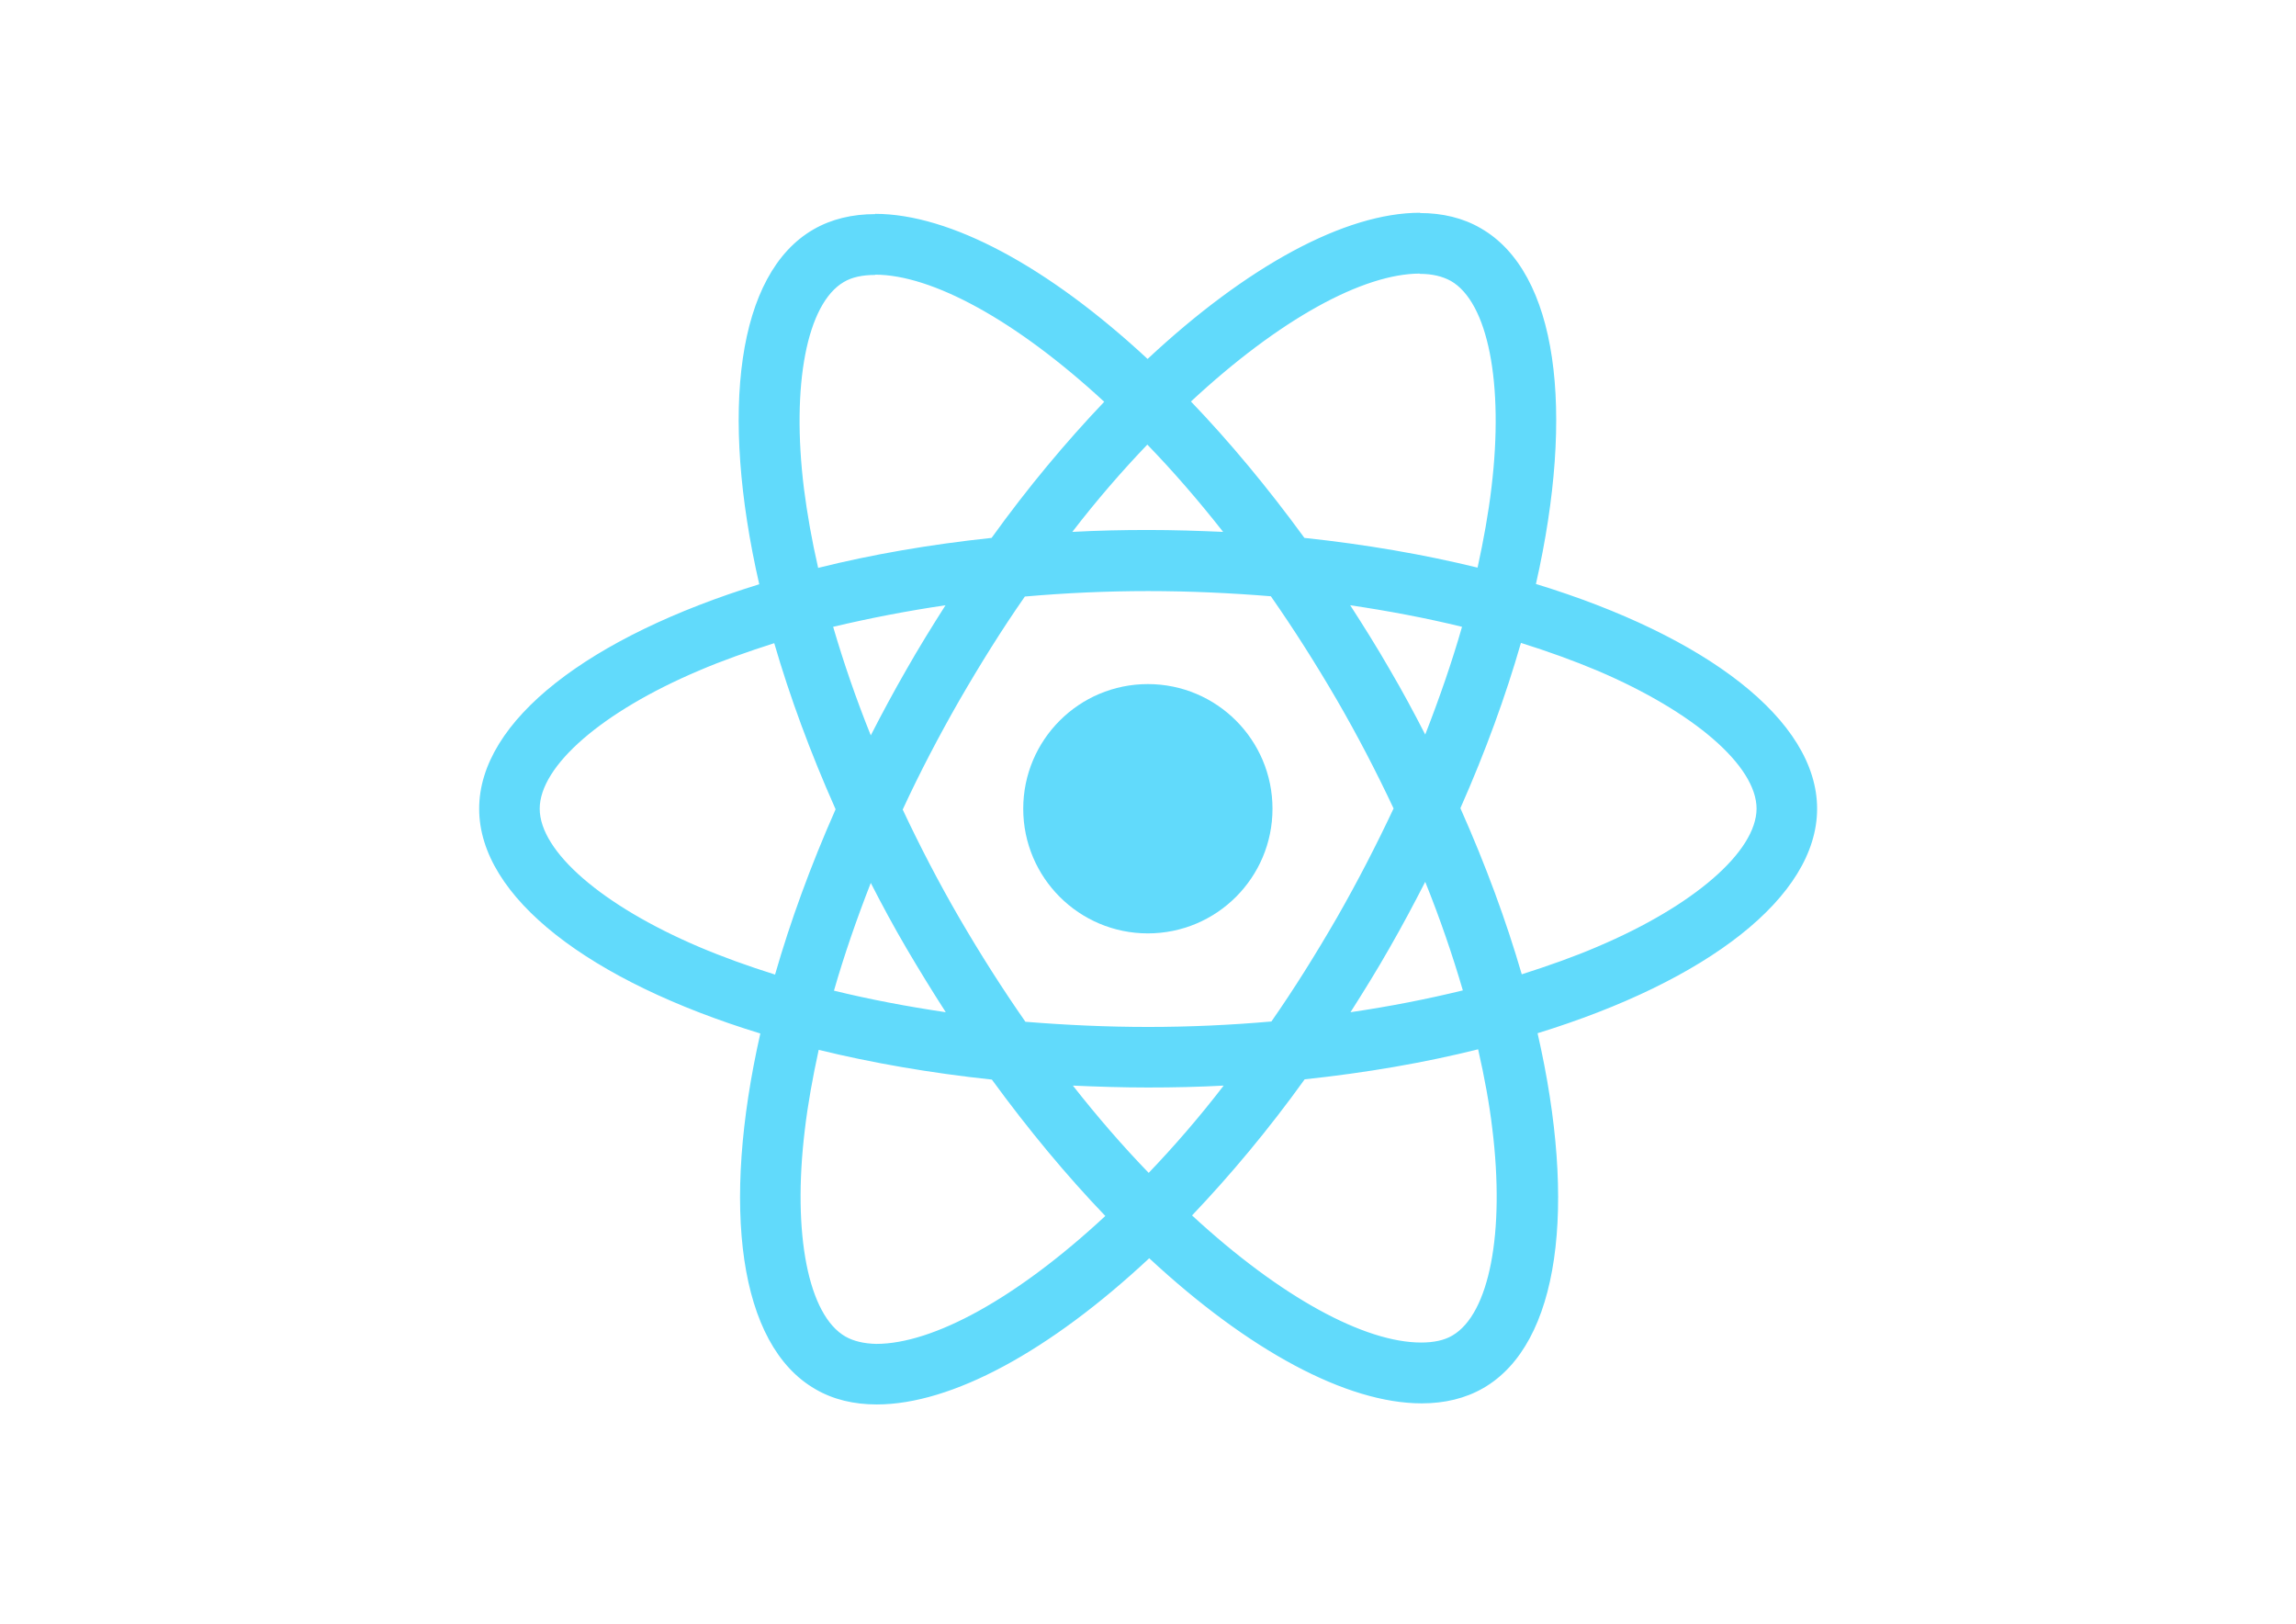
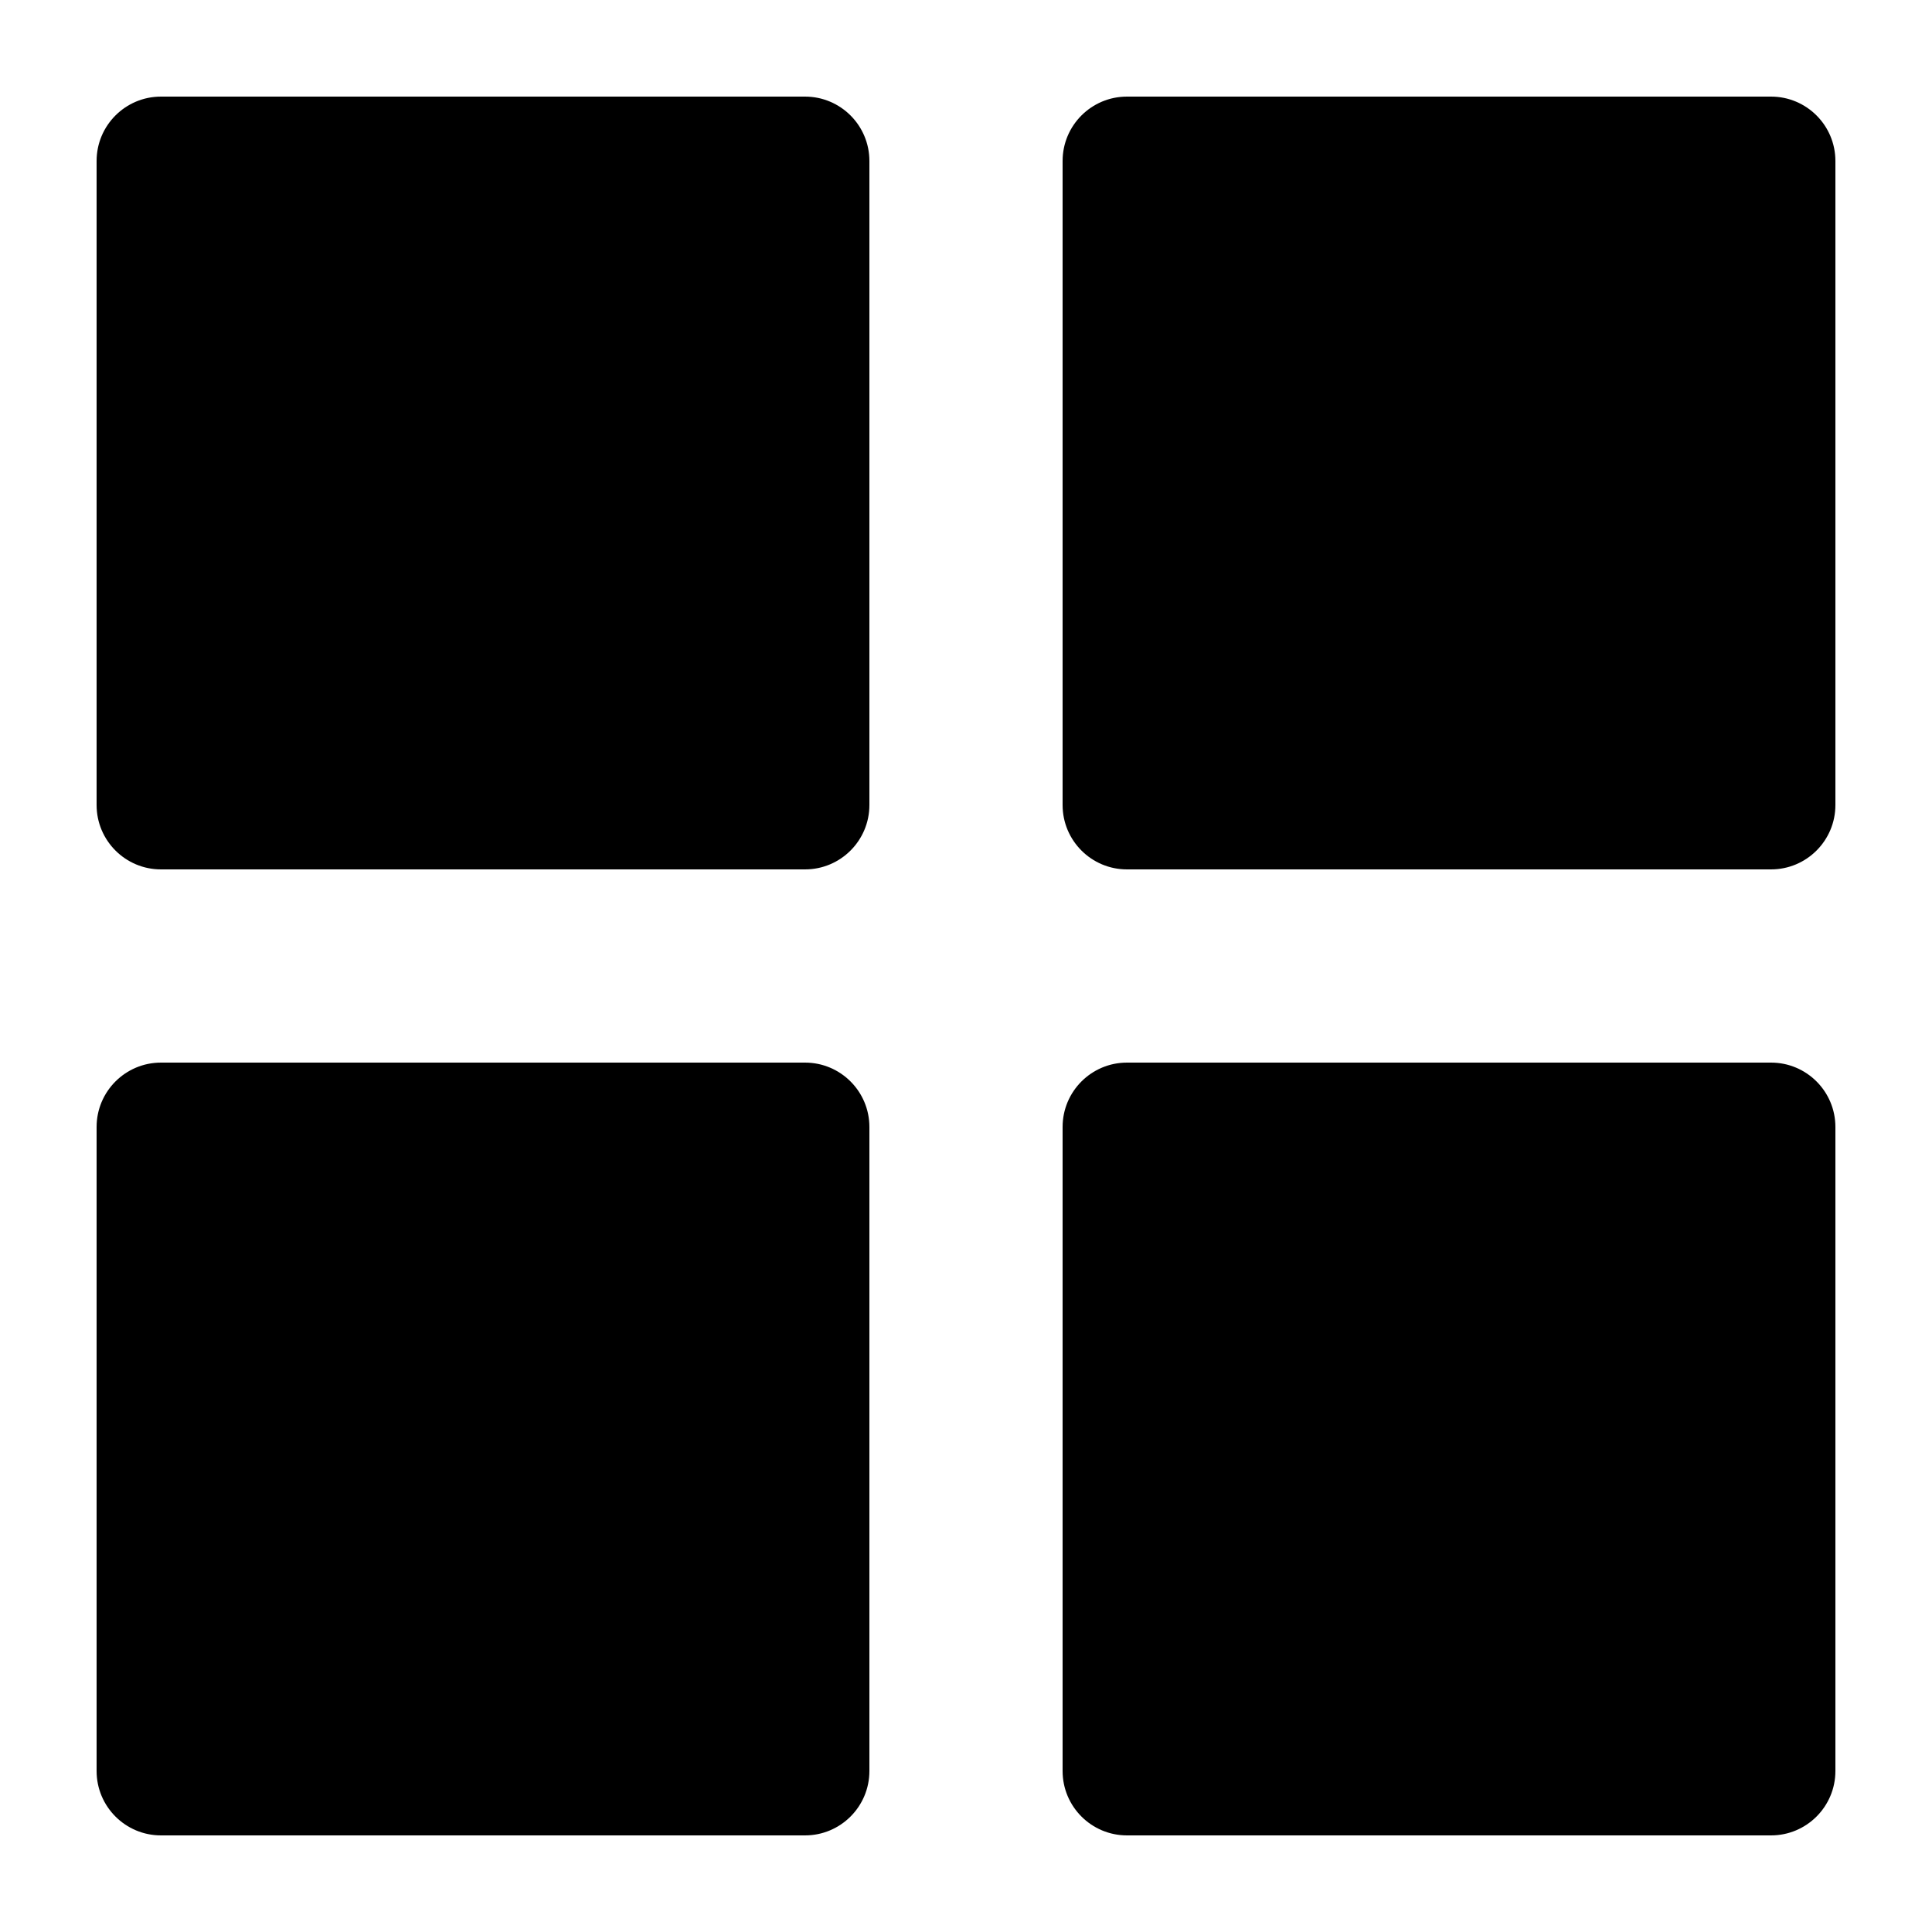
- <svg xmlns="http://www.w3.org/2000/svg" viewBox="0 0 841.9 595.3">
-   <g fill="#61DAFB">
-     <path d="M666.3 296.5c0-32.5-40.7-63.3-103.1-82.4 14.4-63.6 8-114.2-20.2-130.4-6.5-3.8-14.1-5.6-22.4-5.6v22.3c4.6 0 8.3.9 11.4 2.6 13.6 7.8 19.5 37.5 14.9 75.7-1.1 9.4-2.9 19.3-5.1 29.4-19.6-4.8-41-8.5-63.5-10.9-13.5-18.5-27.5-35.3-41.6-50 32.6-30.3 63.2-46.9 84-46.9V78c-27.5 0-63.5 19.6-99.9 53.6-36.4-33.8-72.4-53.2-99.9-53.2v22.3c20.7 0 51.4 16.5 84 46.6-14 14.7-28 31.4-41.3 49.9-22.6 2.4-44 6.1-63.6 11-2.3-10-4-19.7-5.2-29-4.7-38.2 1.1-67.9 14.6-75.8 3-1.8 6.9-2.6 11.5-2.6V78.5c-8.4 0-16 1.8-22.6 5.6-28.1 16.2-34.4 66.7-19.9 130.1-62.2 19.2-102.7 49.9-102.7 82.3 0 32.5 40.7 63.3 103.1 82.4-14.4 63.6-8 114.2 20.2 130.4 6.5 3.8 14.1 5.6 22.5 5.6 27.5 0 63.5-19.6 99.9-53.6 36.4 33.8 72.4 53.2 99.9 53.2 8.4 0 16-1.8 22.6-5.6 28.1-16.2 34.4-66.7 19.9-130.1 62-19.1 102.5-49.9 102.5-82.3zm-130.2-66.7c-3.7 12.9-8.3 26.2-13.5 39.5-4.1-8-8.4-16-13.1-24-4.6-8-9.5-15.8-14.4-23.4 14.2 2.1 27.9 4.7 41 7.9zm-45.8 106.5c-7.8 13.5-15.8 26.3-24.1 38.2-14.9 1.3-30 2-45.2 2-15.1 0-30.2-.7-45-1.9-8.3-11.9-16.4-24.6-24.2-38-7.6-13.1-14.5-26.4-20.8-39.8 6.2-13.4 13.2-26.8 20.7-39.9 7.8-13.5 15.8-26.3 24.1-38.2 14.9-1.3 30-2 45.2-2 15.1 0 30.2.7 45 1.9 8.3 11.9 16.4 24.6 24.2 38 7.6 13.1 14.5 26.4 20.8 39.8-6.3 13.4-13.2 26.8-20.7 39.9zm32.3-13c5.4 13.4 10 26.8 13.8 39.8-13.1 3.2-26.9 5.9-41.2 8 4.9-7.7 9.8-15.6 14.4-23.7 4.6-8 8.9-16.1 13-24.1zM421.2 430c-9.3-9.6-18.6-20.3-27.8-32 9 .4 18.2.7 27.5.7 9.4 0 18.7-.2 27.8-.7-9 11.7-18.3 22.4-27.5 32zm-74.4-58.9c-14.2-2.1-27.9-4.7-41-7.9 3.7-12.9 8.3-26.2 13.5-39.5 4.1 8 8.4 16 13.1 24 4.7 8 9.5 15.8 14.4 23.4zM420.7 163c9.3 9.6 18.6 20.3 27.8 32-9-.4-18.2-.7-27.5-.7-9.4 0-18.7.2-27.8.7 9-11.7 18.3-22.4 27.5-32zm-74 58.9c-4.9 7.7-9.8 15.6-14.4 23.7-4.6 8-8.9 16-13 24-5.4-13.4-10-26.8-13.8-39.8 13.1-3.1 26.9-5.8 41.2-7.9zm-90.5 125.2c-35.4-15.1-58.3-34.9-58.3-50.6 0-15.7 22.9-35.6 58.3-50.6 8.6-3.7 18-7 27.7-10.1 5.7 19.6 13.2 40 22.5 60.9-9.2 20.8-16.6 41.1-22.2 60.6-9.9-3.1-19.3-6.5-28-10.2zM310 490c-13.6-7.8-19.5-37.5-14.9-75.7 1.1-9.4 2.9-19.3 5.1-29.4 19.6 4.8 41 8.5 63.5 10.9 13.5 18.5 27.5 35.3 41.6 50-32.6 30.3-63.2 46.9-84 46.9-4.5-.1-8.3-1-11.3-2.7zm237.2-76.2c4.7 38.2-1.1 67.9-14.6 75.8-3 1.8-6.9 2.6-11.5 2.6-20.7 0-51.4-16.5-84-46.6 14-14.7 28-31.4 41.3-49.9 22.6-2.4 44-6.1 63.6-11 2.3 10.1 4.1 19.8 5.2 29.1zm38.5-66.7c-8.6 3.7-18 7-27.7 10.1-5.7-19.6-13.2-40-22.5-60.9 9.2-20.8 16.6-41.1 22.2-60.6 9.9 3.1 19.3 6.5 28.1 10.2 35.4 15.1 58.3 34.9 58.3 50.6-.1 15.7-23 35.6-58.4 50.6zM320.8 78.4z" />
-     <circle cx="420.9" cy="296.5" r="45.7" />
-     <path d="M520.5 78.1z" />
-   </g>
+ <svg xmlns="http://www.w3.org/2000/svg" width="300" height="300">
+   <rect x="5%" y="5%" width="40%" height="40%" rx="10" ry="10">
+     <animate attributeName="fill" values="#ff9393;#ab93ff;#ab93ff;#ab93ff;#ab93ff;#93d3ff;#93d3ff;#93d3ff;#93d3ff;#93ff93;#93ff93;#93ff93;#93ff93;#fffb93;#fffb93;#fffb93;#fffb93;#ff9393;#ff9393;#ff9393;#ff9393;" dur="30s" repeatCount="indefinite" />
+   </rect>
+   <rect x="55%" y="5%" width="40%" height="40%" rx="10" ry="10">
+     <animate attributeName="fill" values="#fffb93;#fffb93;#ff9393;#ff9393;#ff9393;#ff9393;#ab93ff;#ab93ff;#ab93ff;#ab93ff;#93d3ff;#93d3ff;#93d3ff;#93d3ff;#93ff93;#93ff93;#93ff93;#93ff93;#fffb93;#fffb93;#fffb93;" dur="30s" repeatCount="indefinite" />
+   </rect>
+   <rect x="55%" y="55%" width="40%" height="40%" rx="10" ry="10">
+     <animate attributeName="fill" values="#93ff93;#93ff93;#93ff93;#fffb93;#fffb93;#fffb93;#fffb93;#ff9393;#ff9393;#ff9393;#ff9393;#ab93ff;#ab93ff;#ab93ff;#ab93ff;#93d3ff;#93d3ff;#93d3ff;#93d3ff;#93ff93;#93ff93;" dur="30s" repeatCount="indefinite" />
+   </rect>
+   <rect x="5%" y="55%" width="40%" height="40%" rx="10" ry="10">
+     <animate attributeName="fill" values="#93d3ff;#93d3ff;#93d3ff;#93d3ff;#93ff93;#93ff93;#93ff93;#93ff93;#fffb93;#fffb93;#fffb93;#fffb93;#ff9393;#ff9393;#ff9393;#ff9393;#ab93ff;#ab93ff;#ab93ff;#ab93ff;#93d3ff;" dur="30s" repeatCount="indefinite" />
+   </rect>
</svg>
